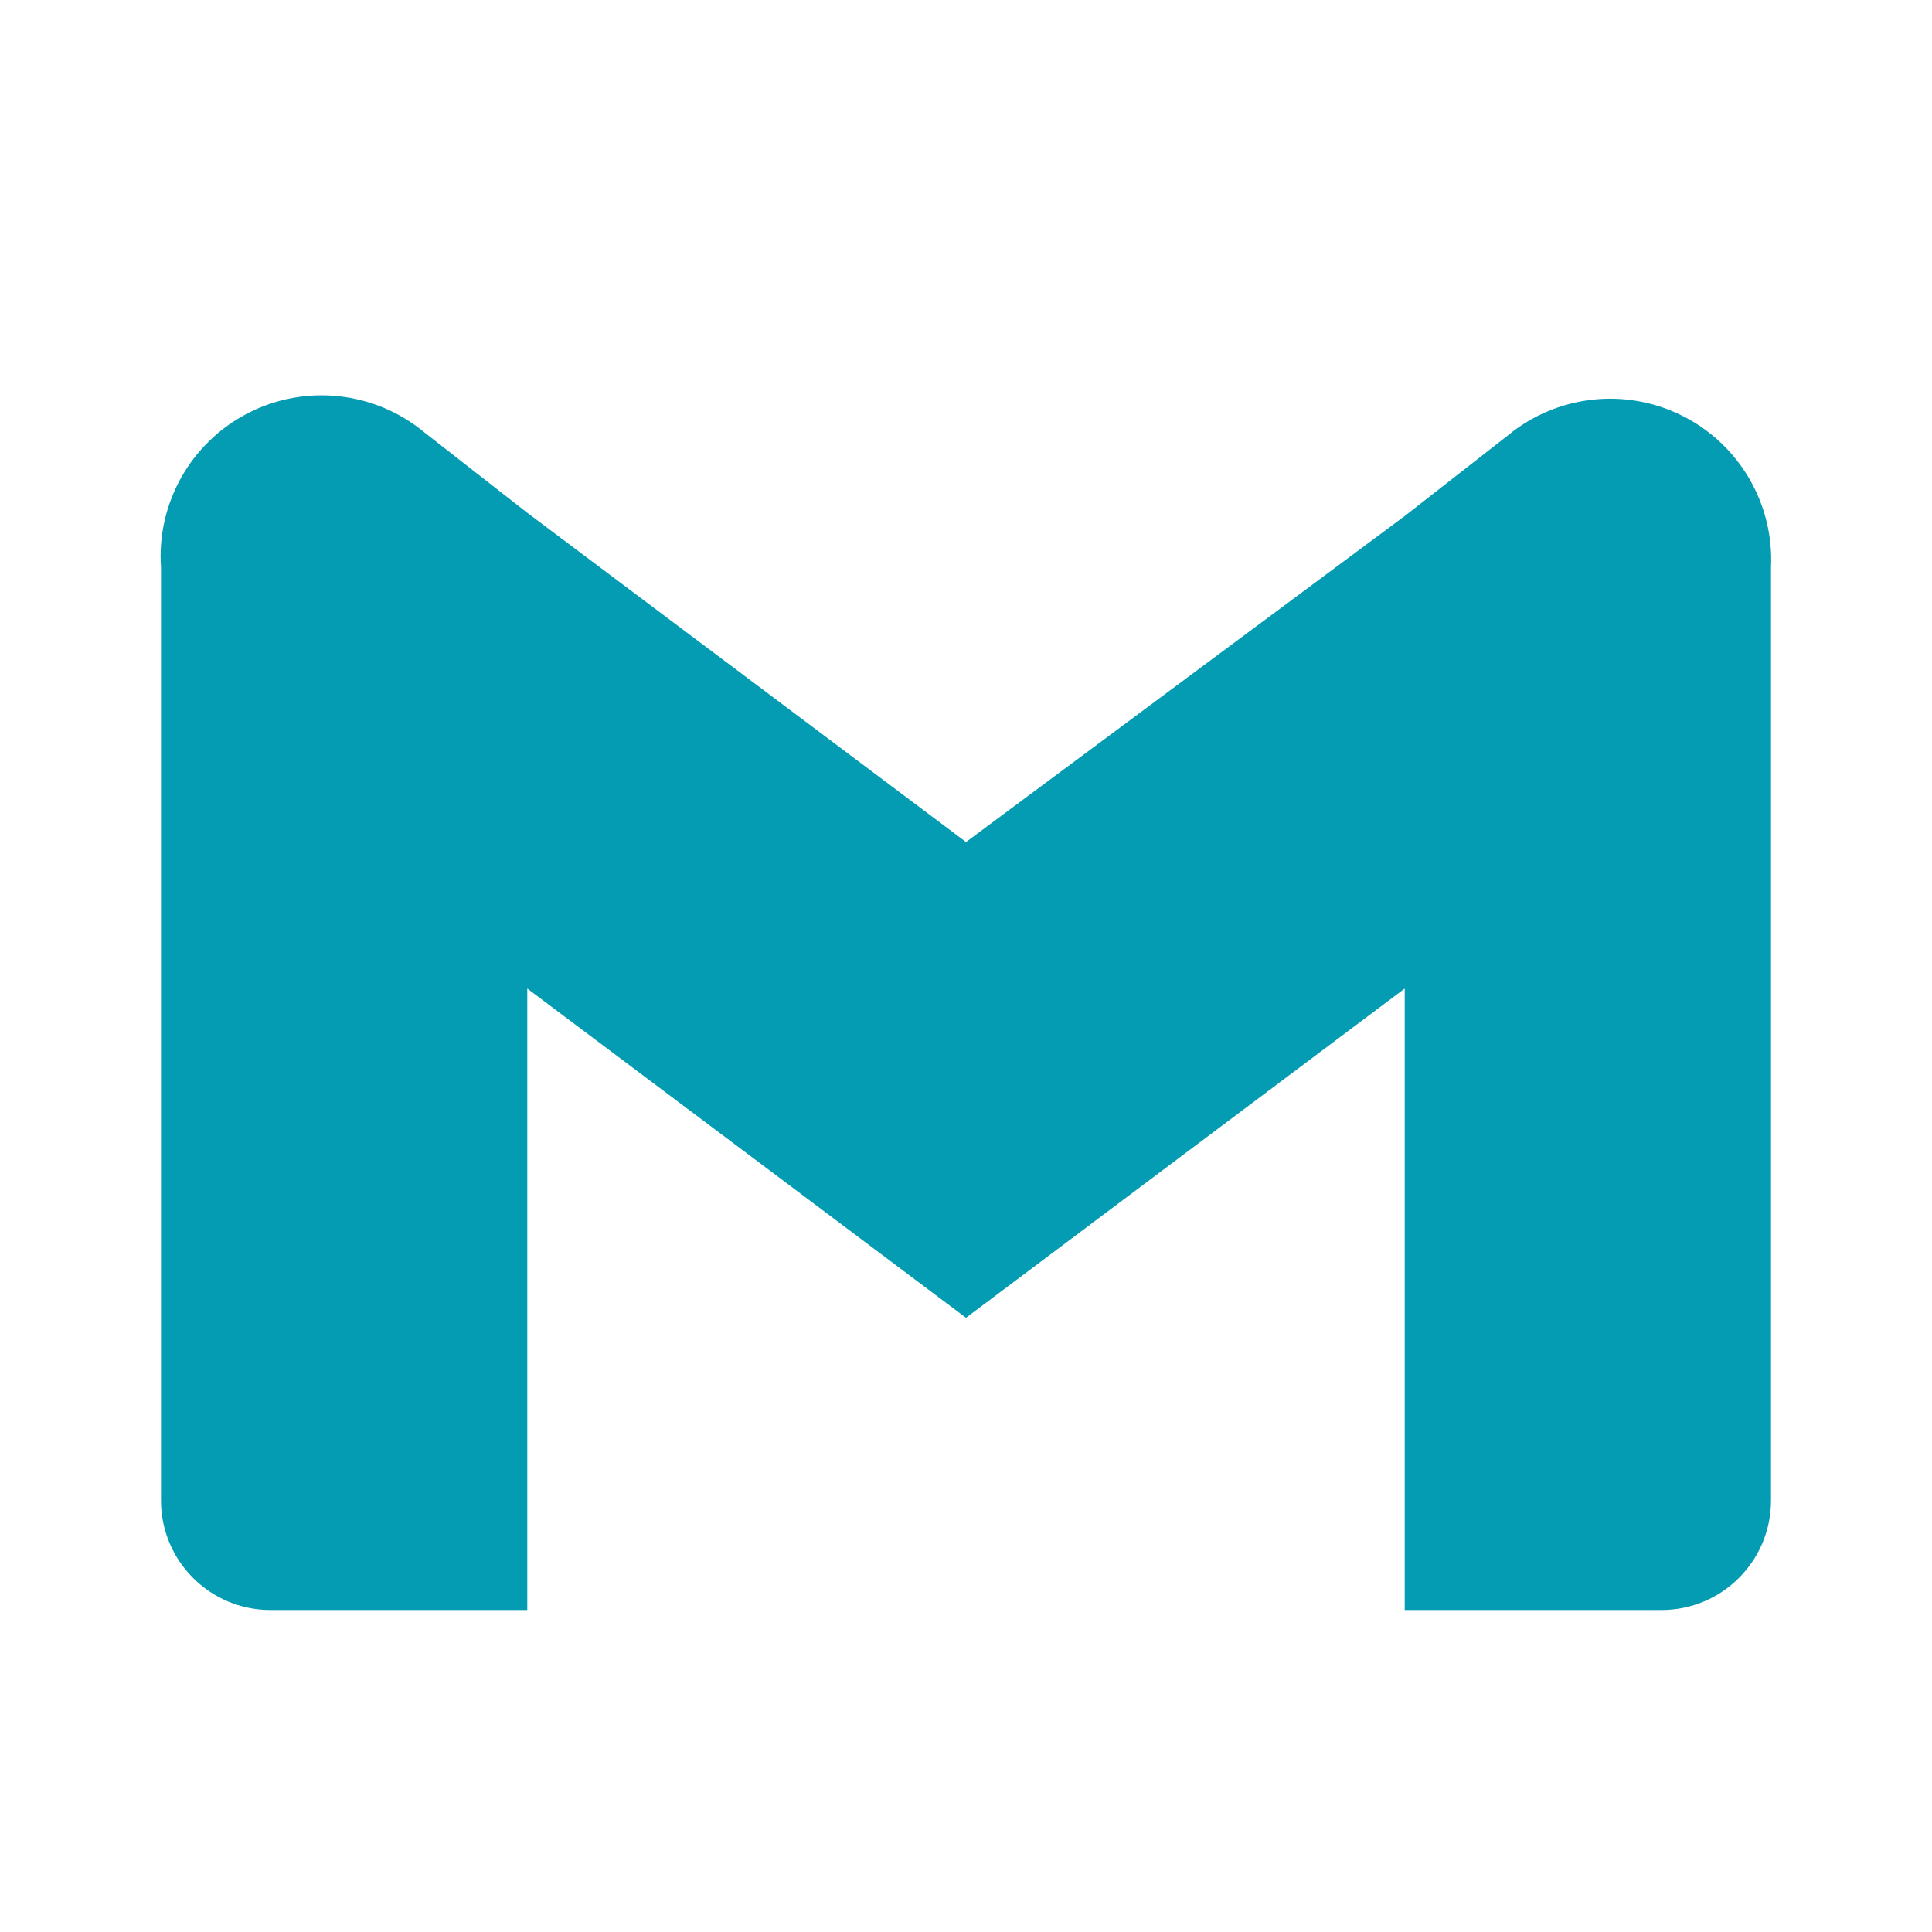
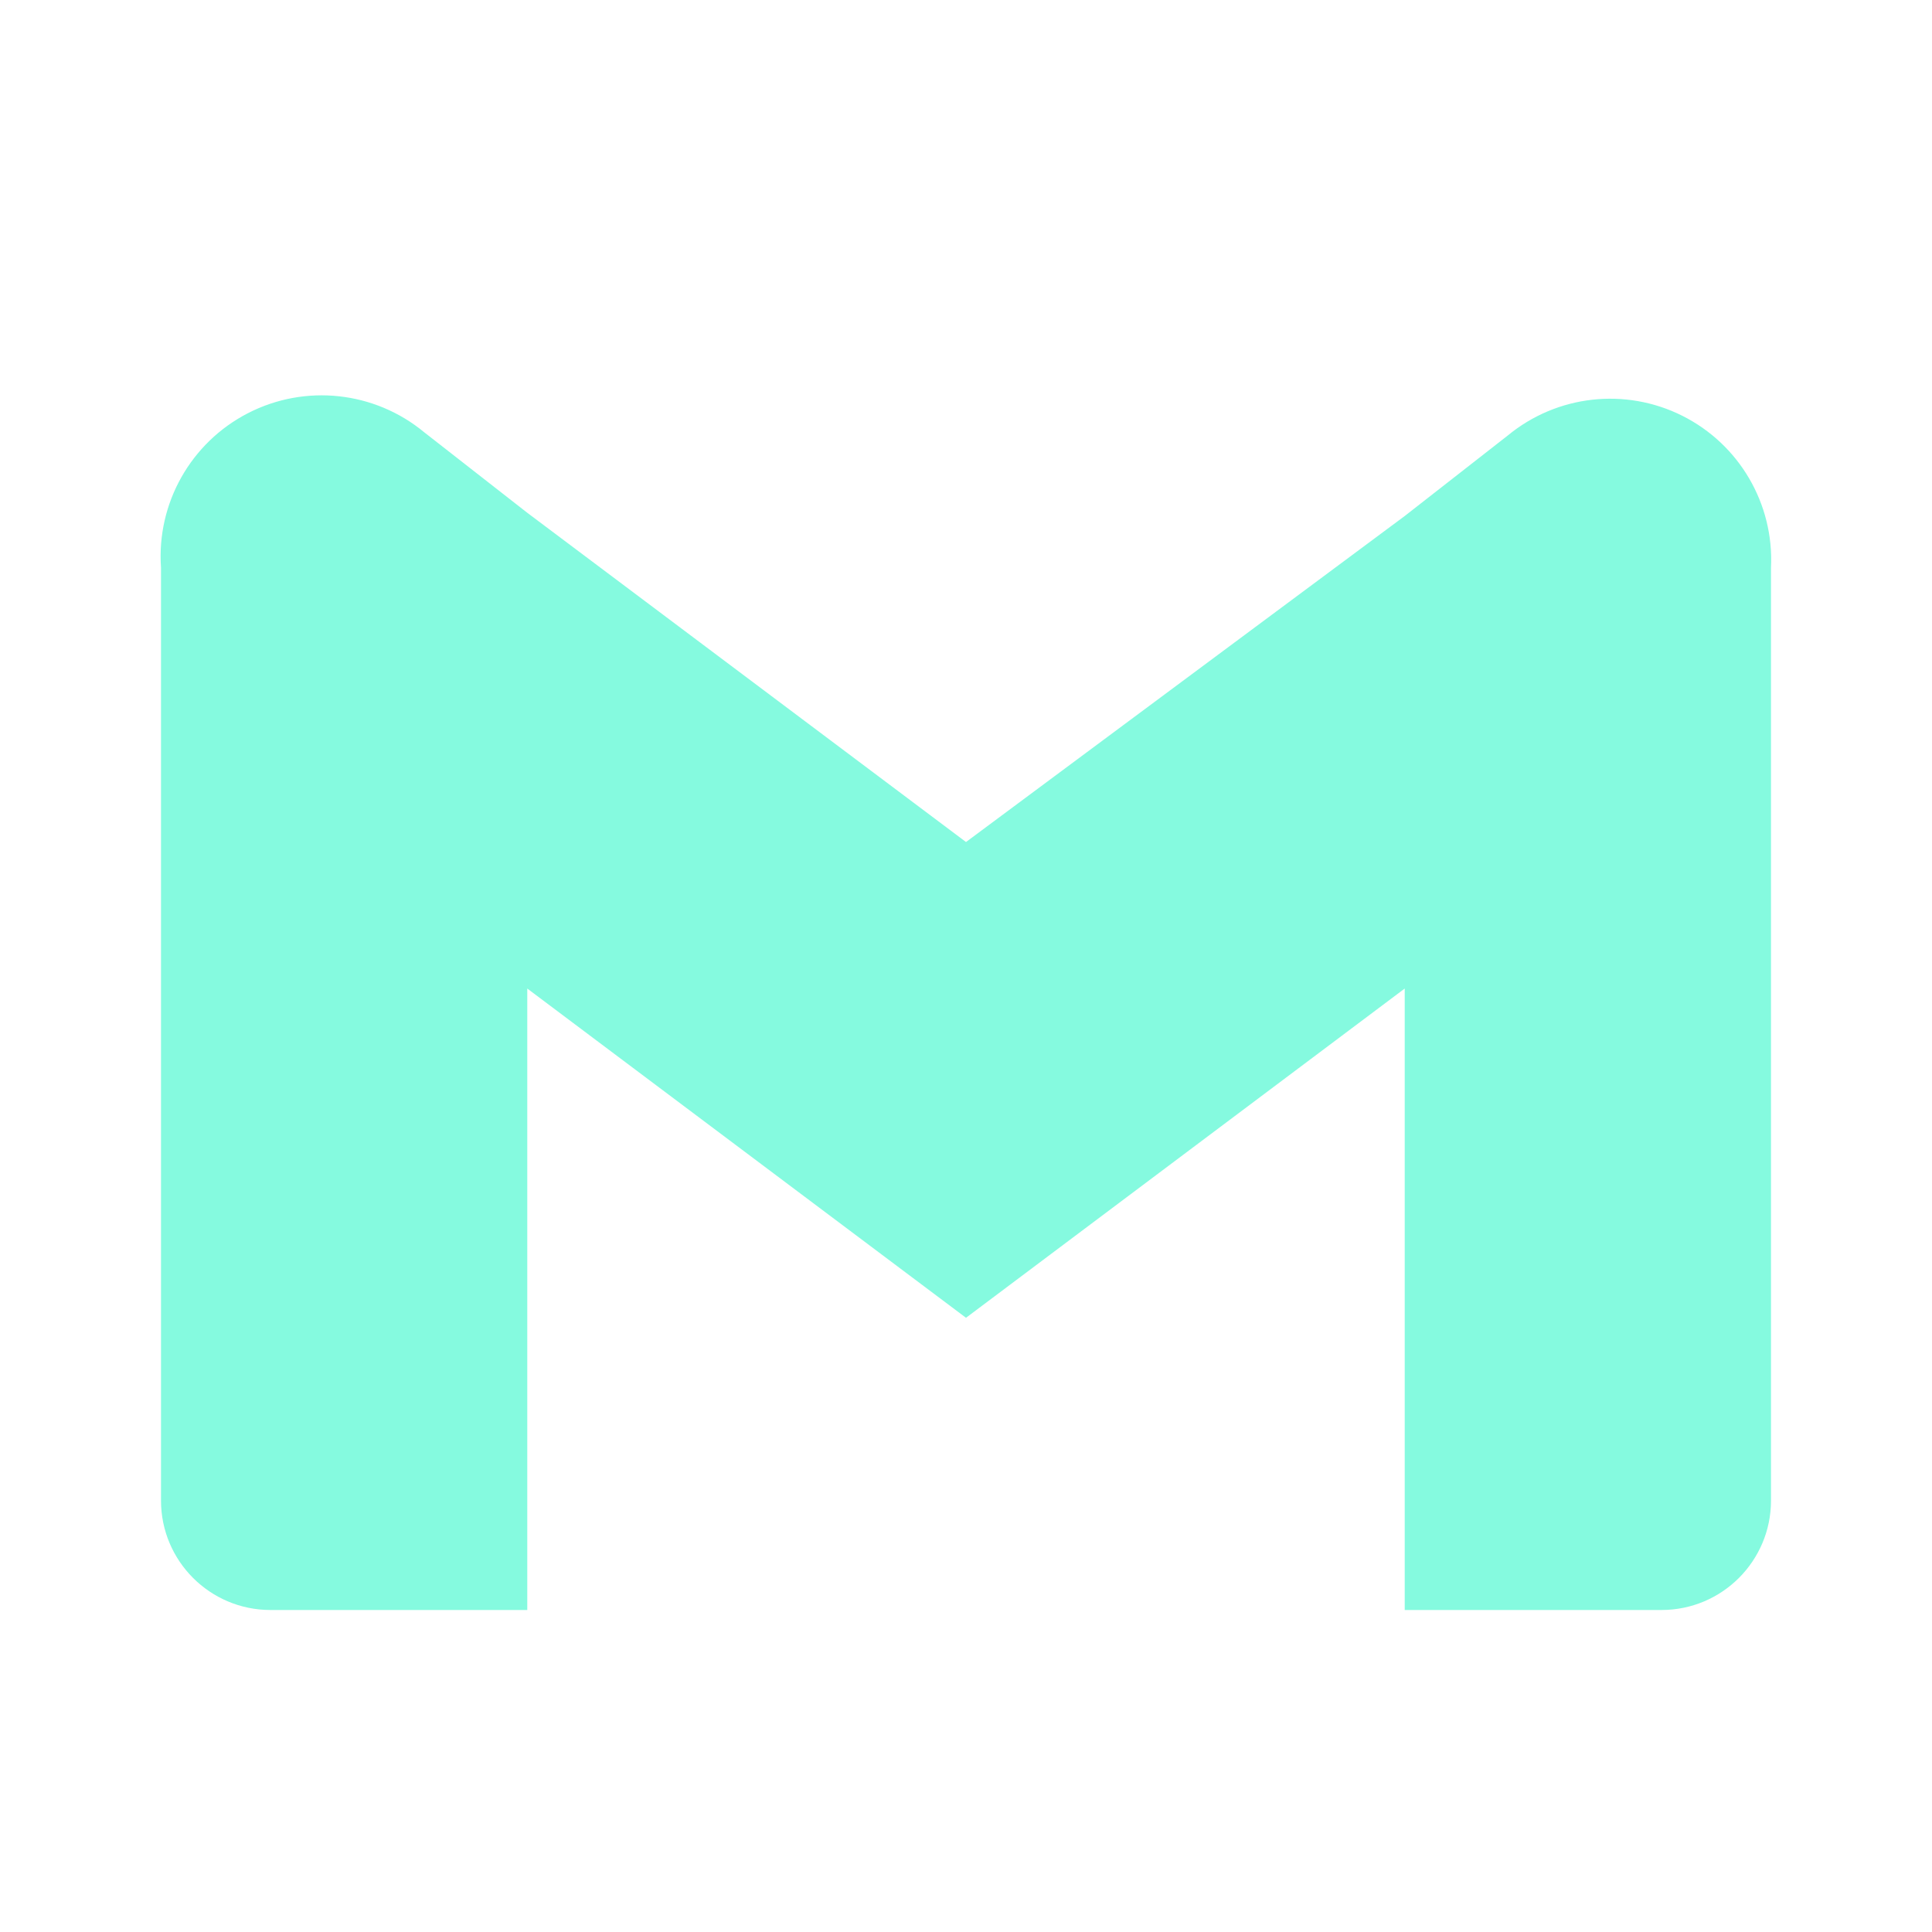
<svg xmlns="http://www.w3.org/2000/svg" width="128" height="128" viewBox="0 0 24 24">
-   <path fill="#049CB3" d="m18.73 5.41l-1.28 1L12 10.46L6.55 6.37l-1.28-1A2 2 0 0 0 2 7.05v11.59A1.36 1.36 0 0 0 3.36 20h3.19v-7.72L12 16.37l5.45-4.09V20h3.19A1.36 1.36 0 0 0 22 18.64V7.05a2 2 0 0 0-3.27-1.64z" />
+   <path fill="rgb(133, 250, 223)" d="m18.73 5.41l-1.28 1L12 10.46L6.55 6.37l-1.28-1A2 2 0 0 0 2 7.05v11.59A1.36 1.36 0 0 0 3.36 20h3.19v-7.72L12 16.37l5.45-4.09V20h3.19A1.36 1.36 0 0 0 22 18.64V7.05a2 2 0 0 0-3.27-1.64z" />
</svg>
